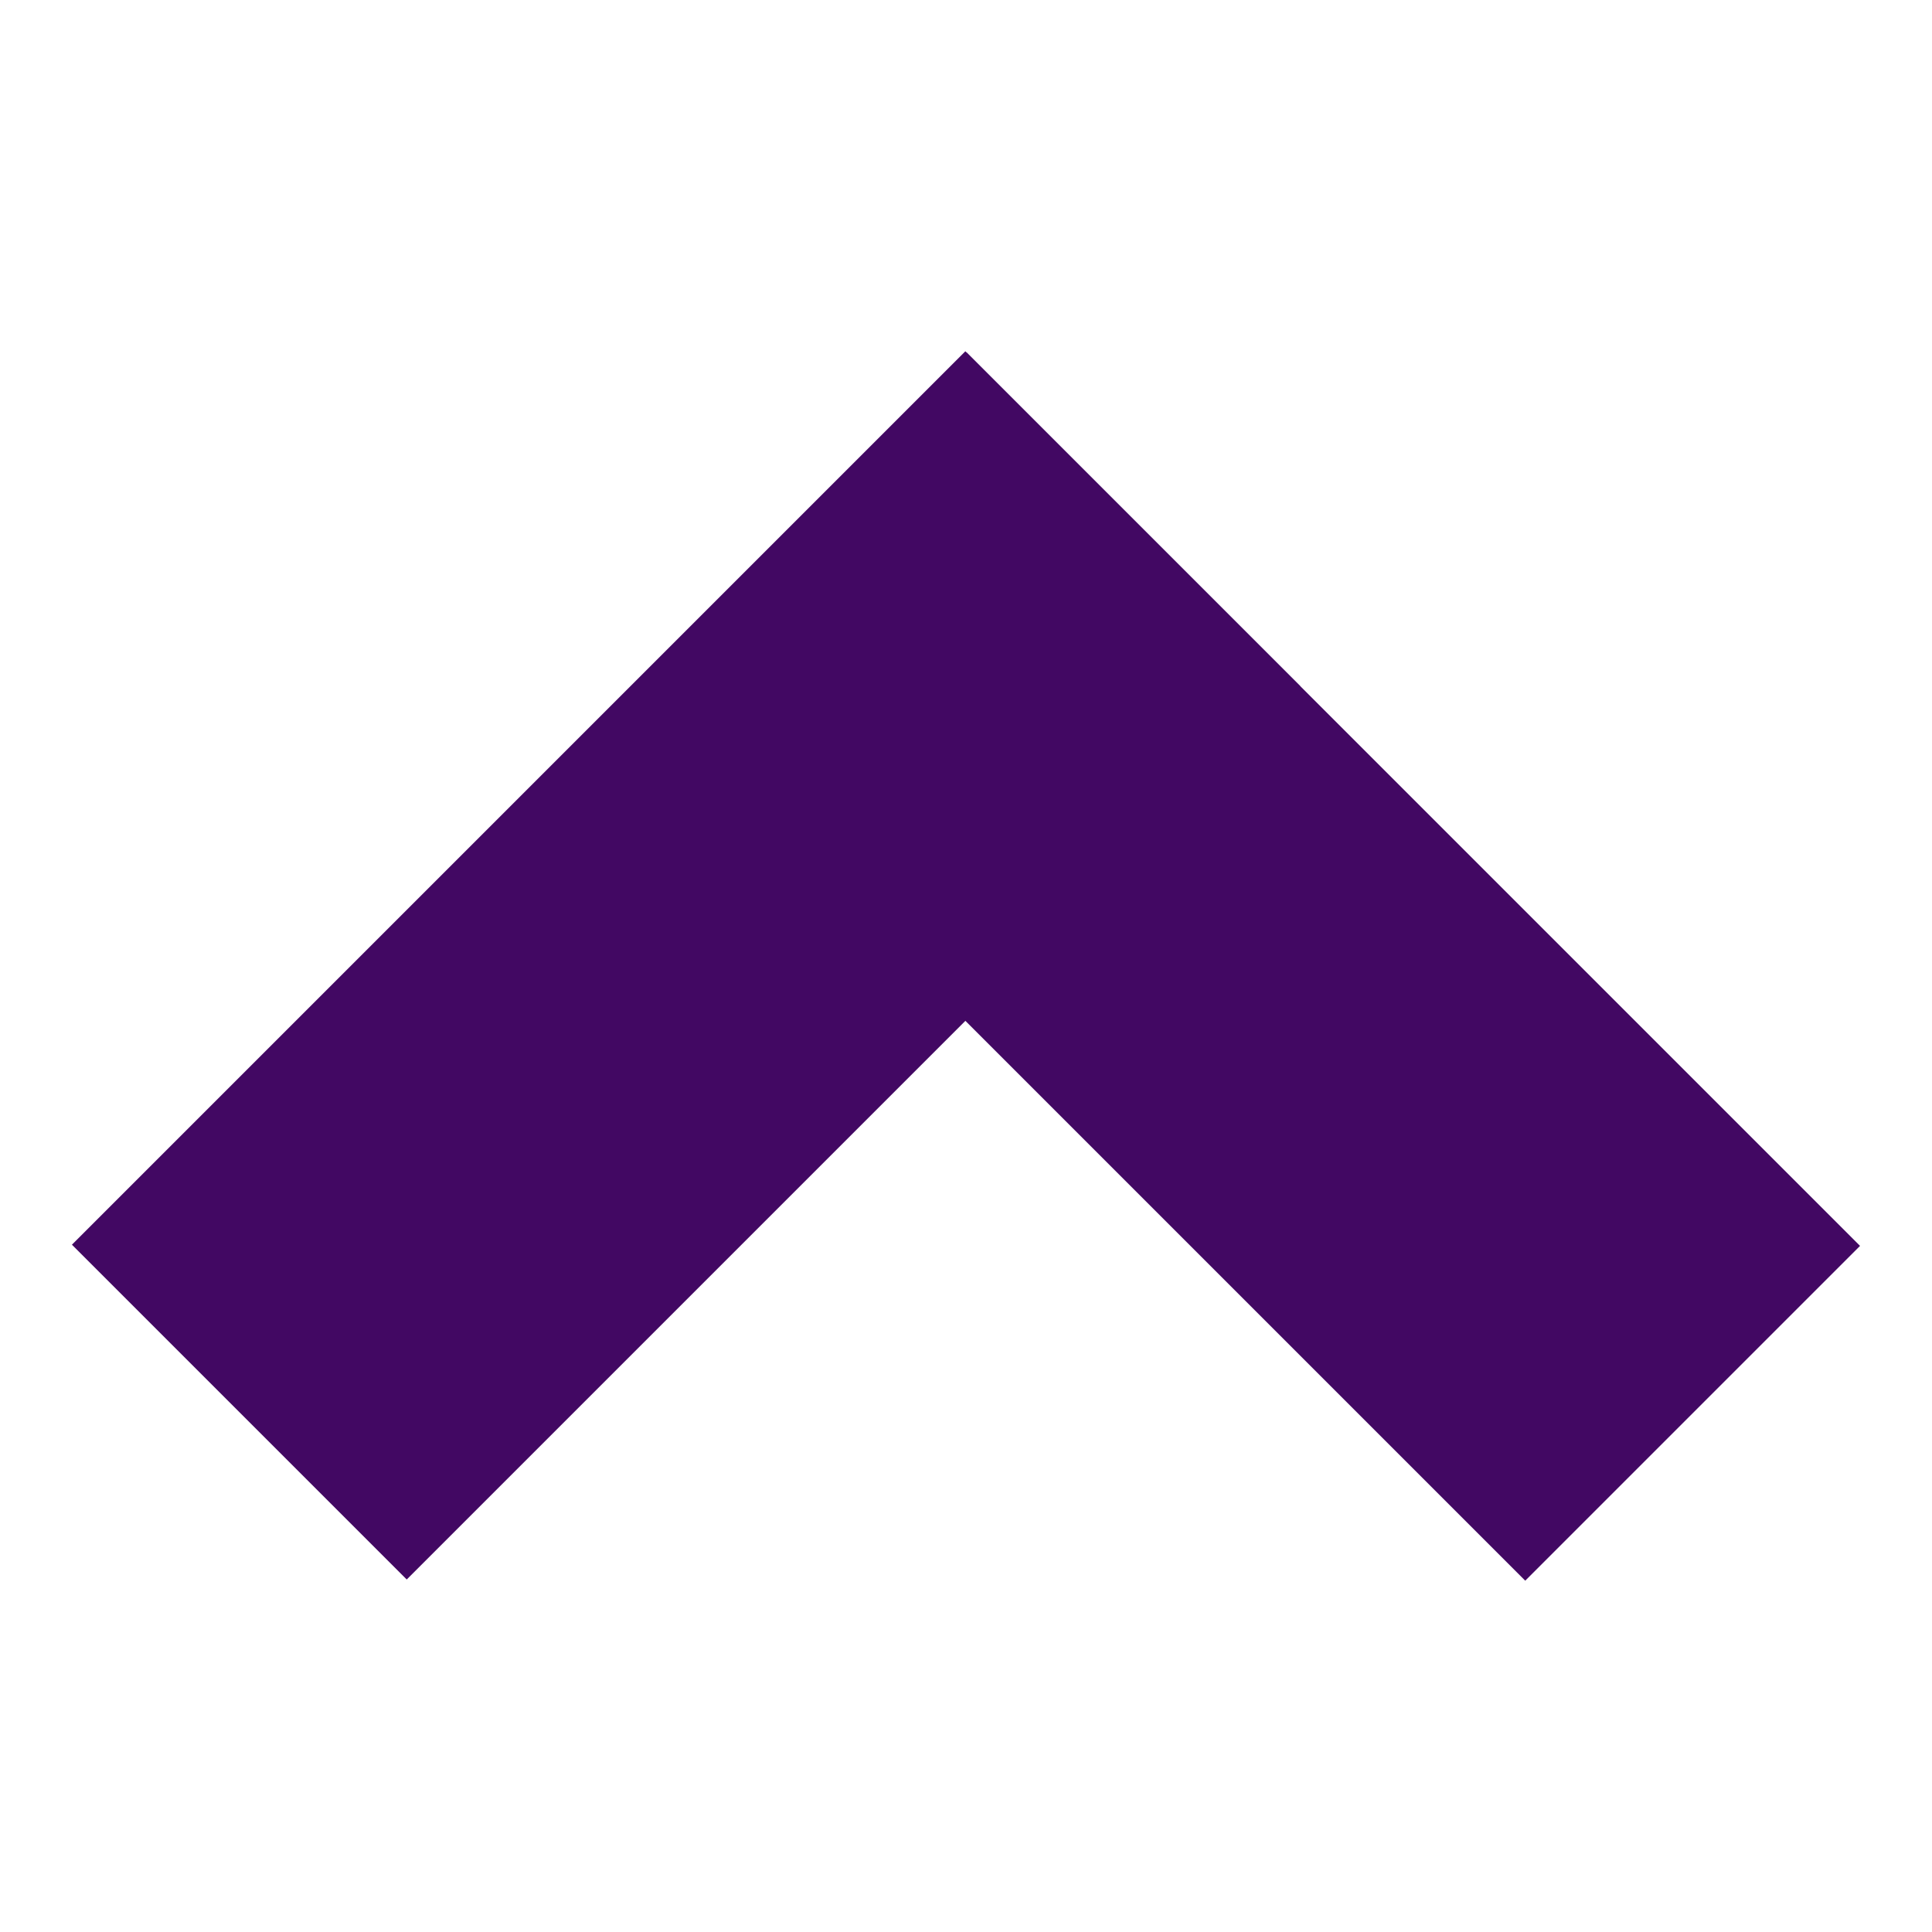
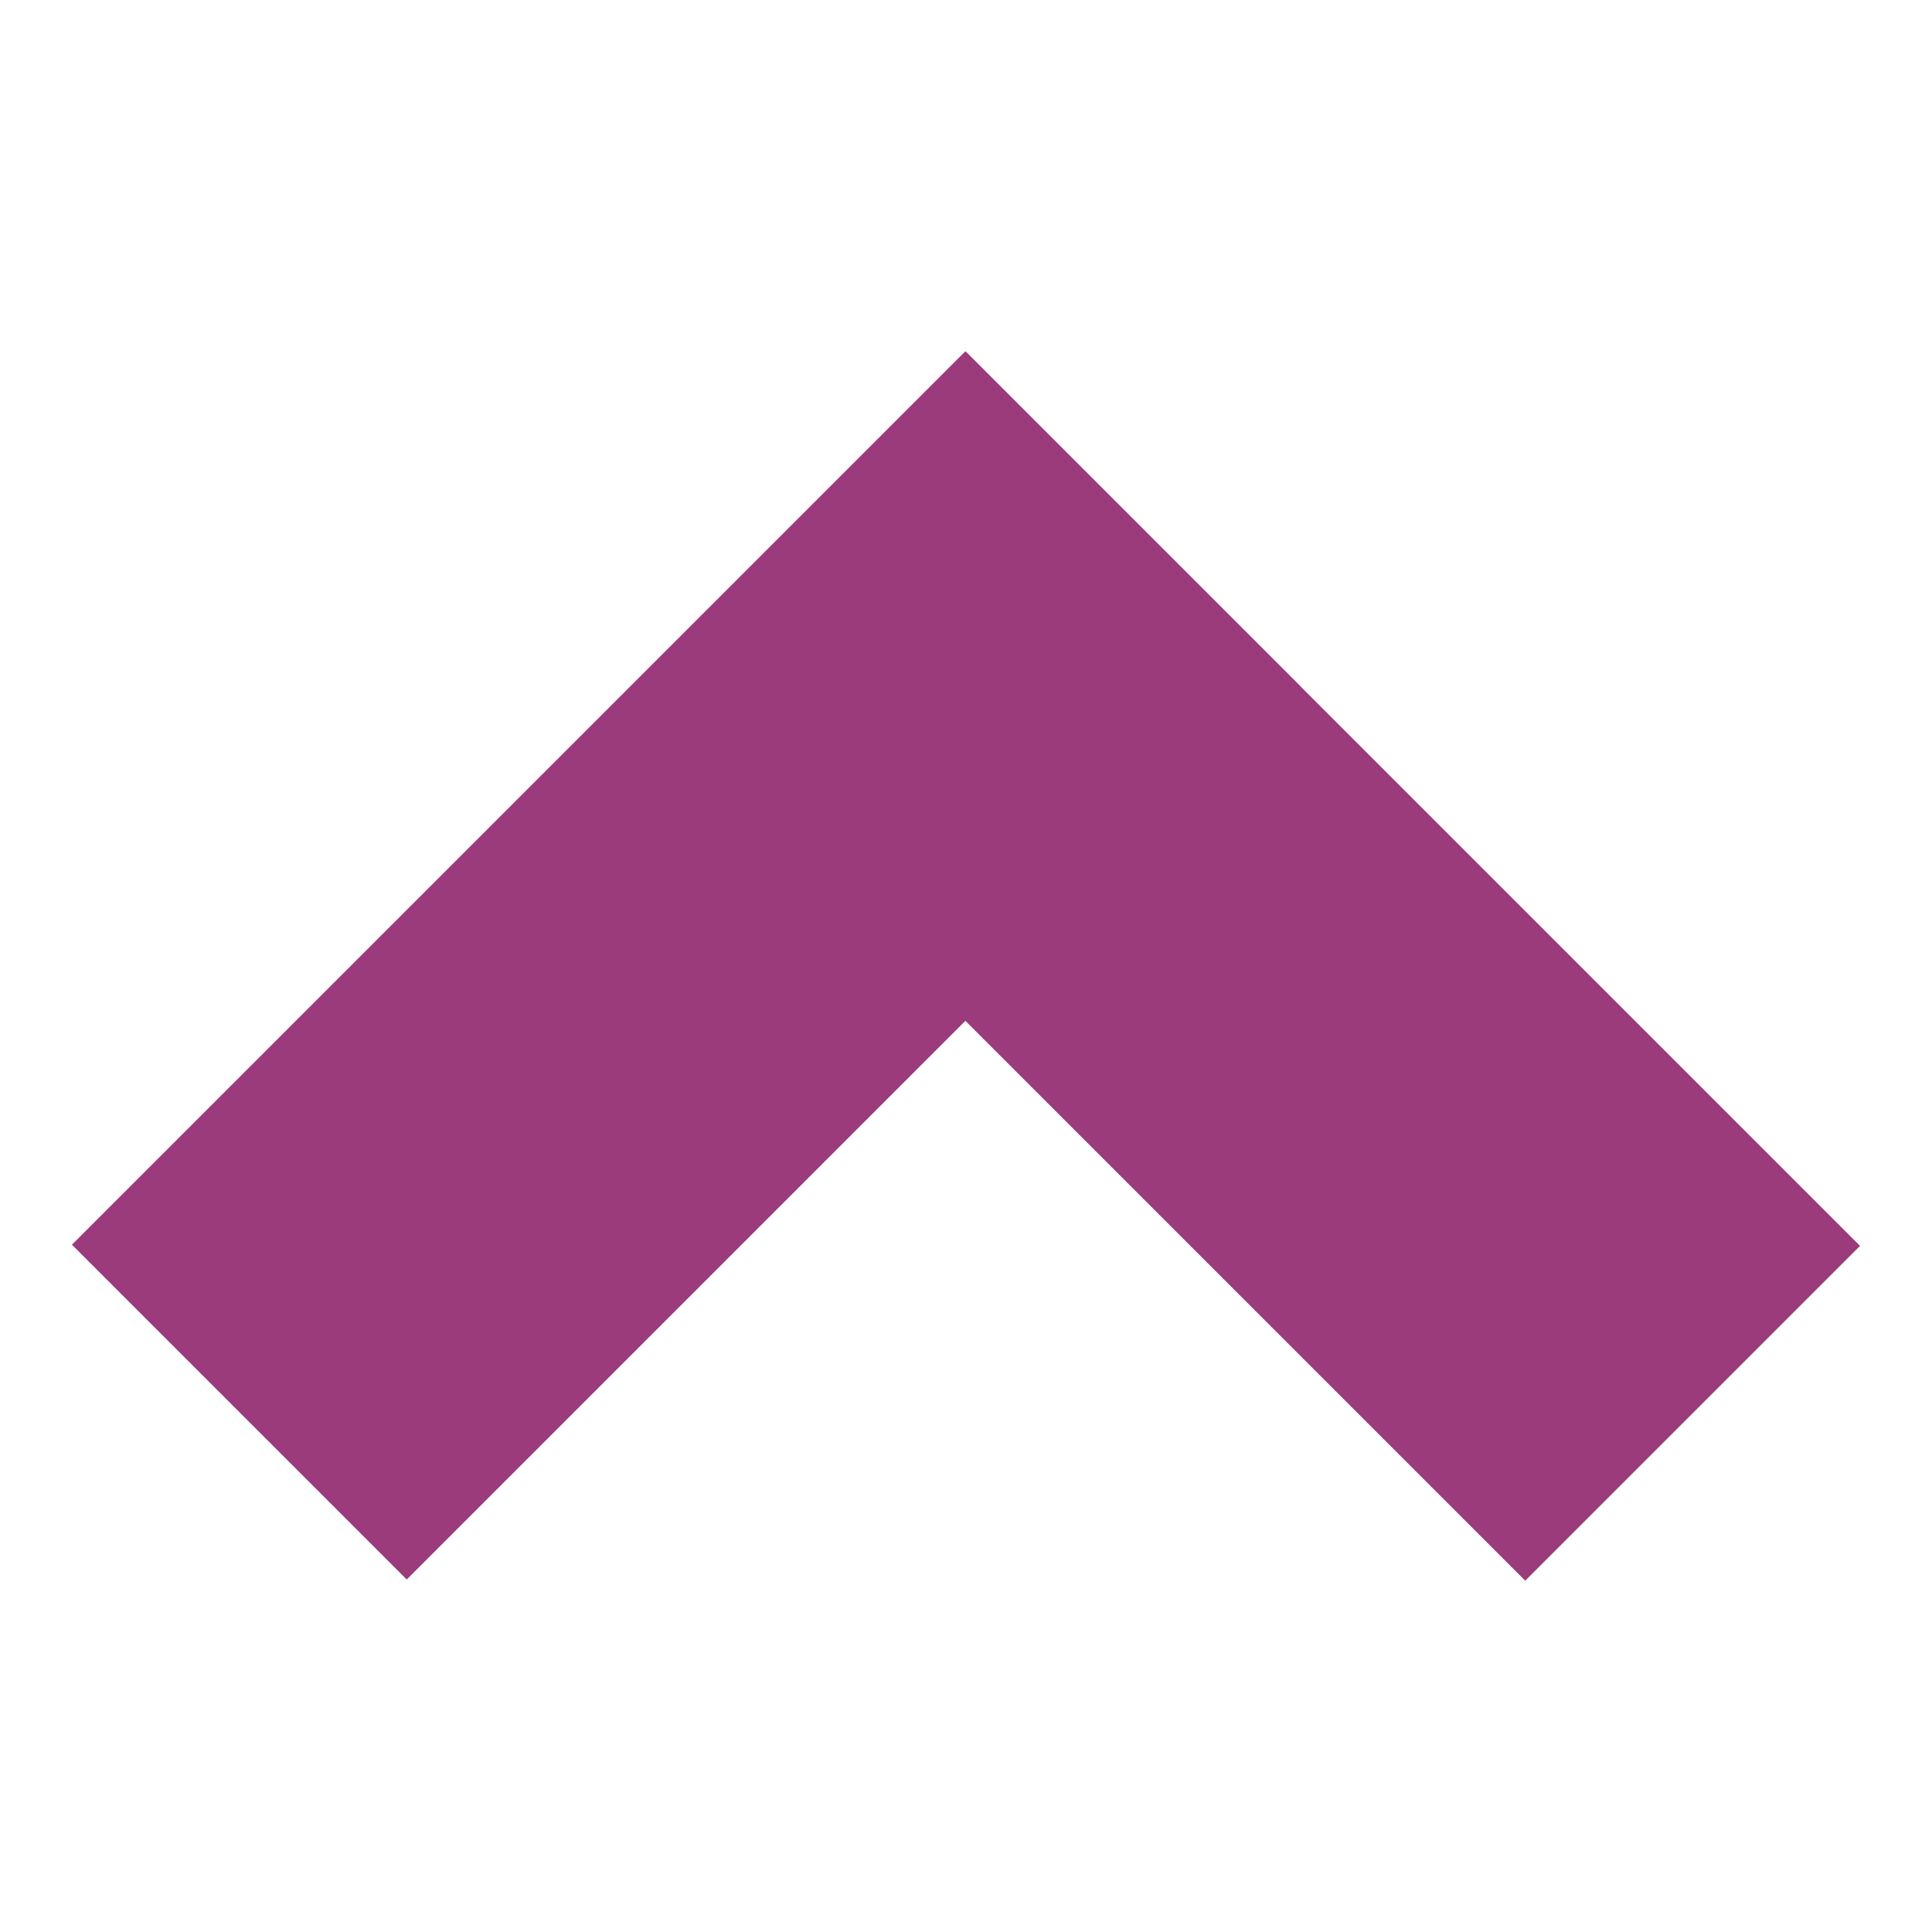
<svg xmlns="http://www.w3.org/2000/svg" version="1.1" id="Layer_2" x="0px" y="0px" width="21.875px" height="21.875px" viewBox="0 0 21.875 21.875" enable-background="new 0 0 21.875 21.875" xml:space="preserve">
  <g>
-     <rect x="6.954" y="8.264" transform="matrix(0.7071 0.7071 -0.7071 0.7071 11.8708 -6.7699)" fill="#420863" width="14.306" height="5.361" />
-     <rect x="0.615" y="8.25" transform="matrix(-0.7071 0.7071 -0.7071 -0.7071 20.9893 13.1667)" fill="#420863" width="14.306" height="5.361" />
+     <rect x="6.954" y="8.264" transform="matrix(0.7071 0.7071 -0.7071 0.7071 11.8708 -6.7699)" fill="#9B3B7B" width="14.306" height="5.361" />
+     <rect x="0.615" y="8.25" transform="matrix(-0.7071 0.7071 -0.7071 -0.7071 20.9893 13.1667)" fill="#9B3B7B" width="14.306" height="5.361" />
  </g>
</svg>
